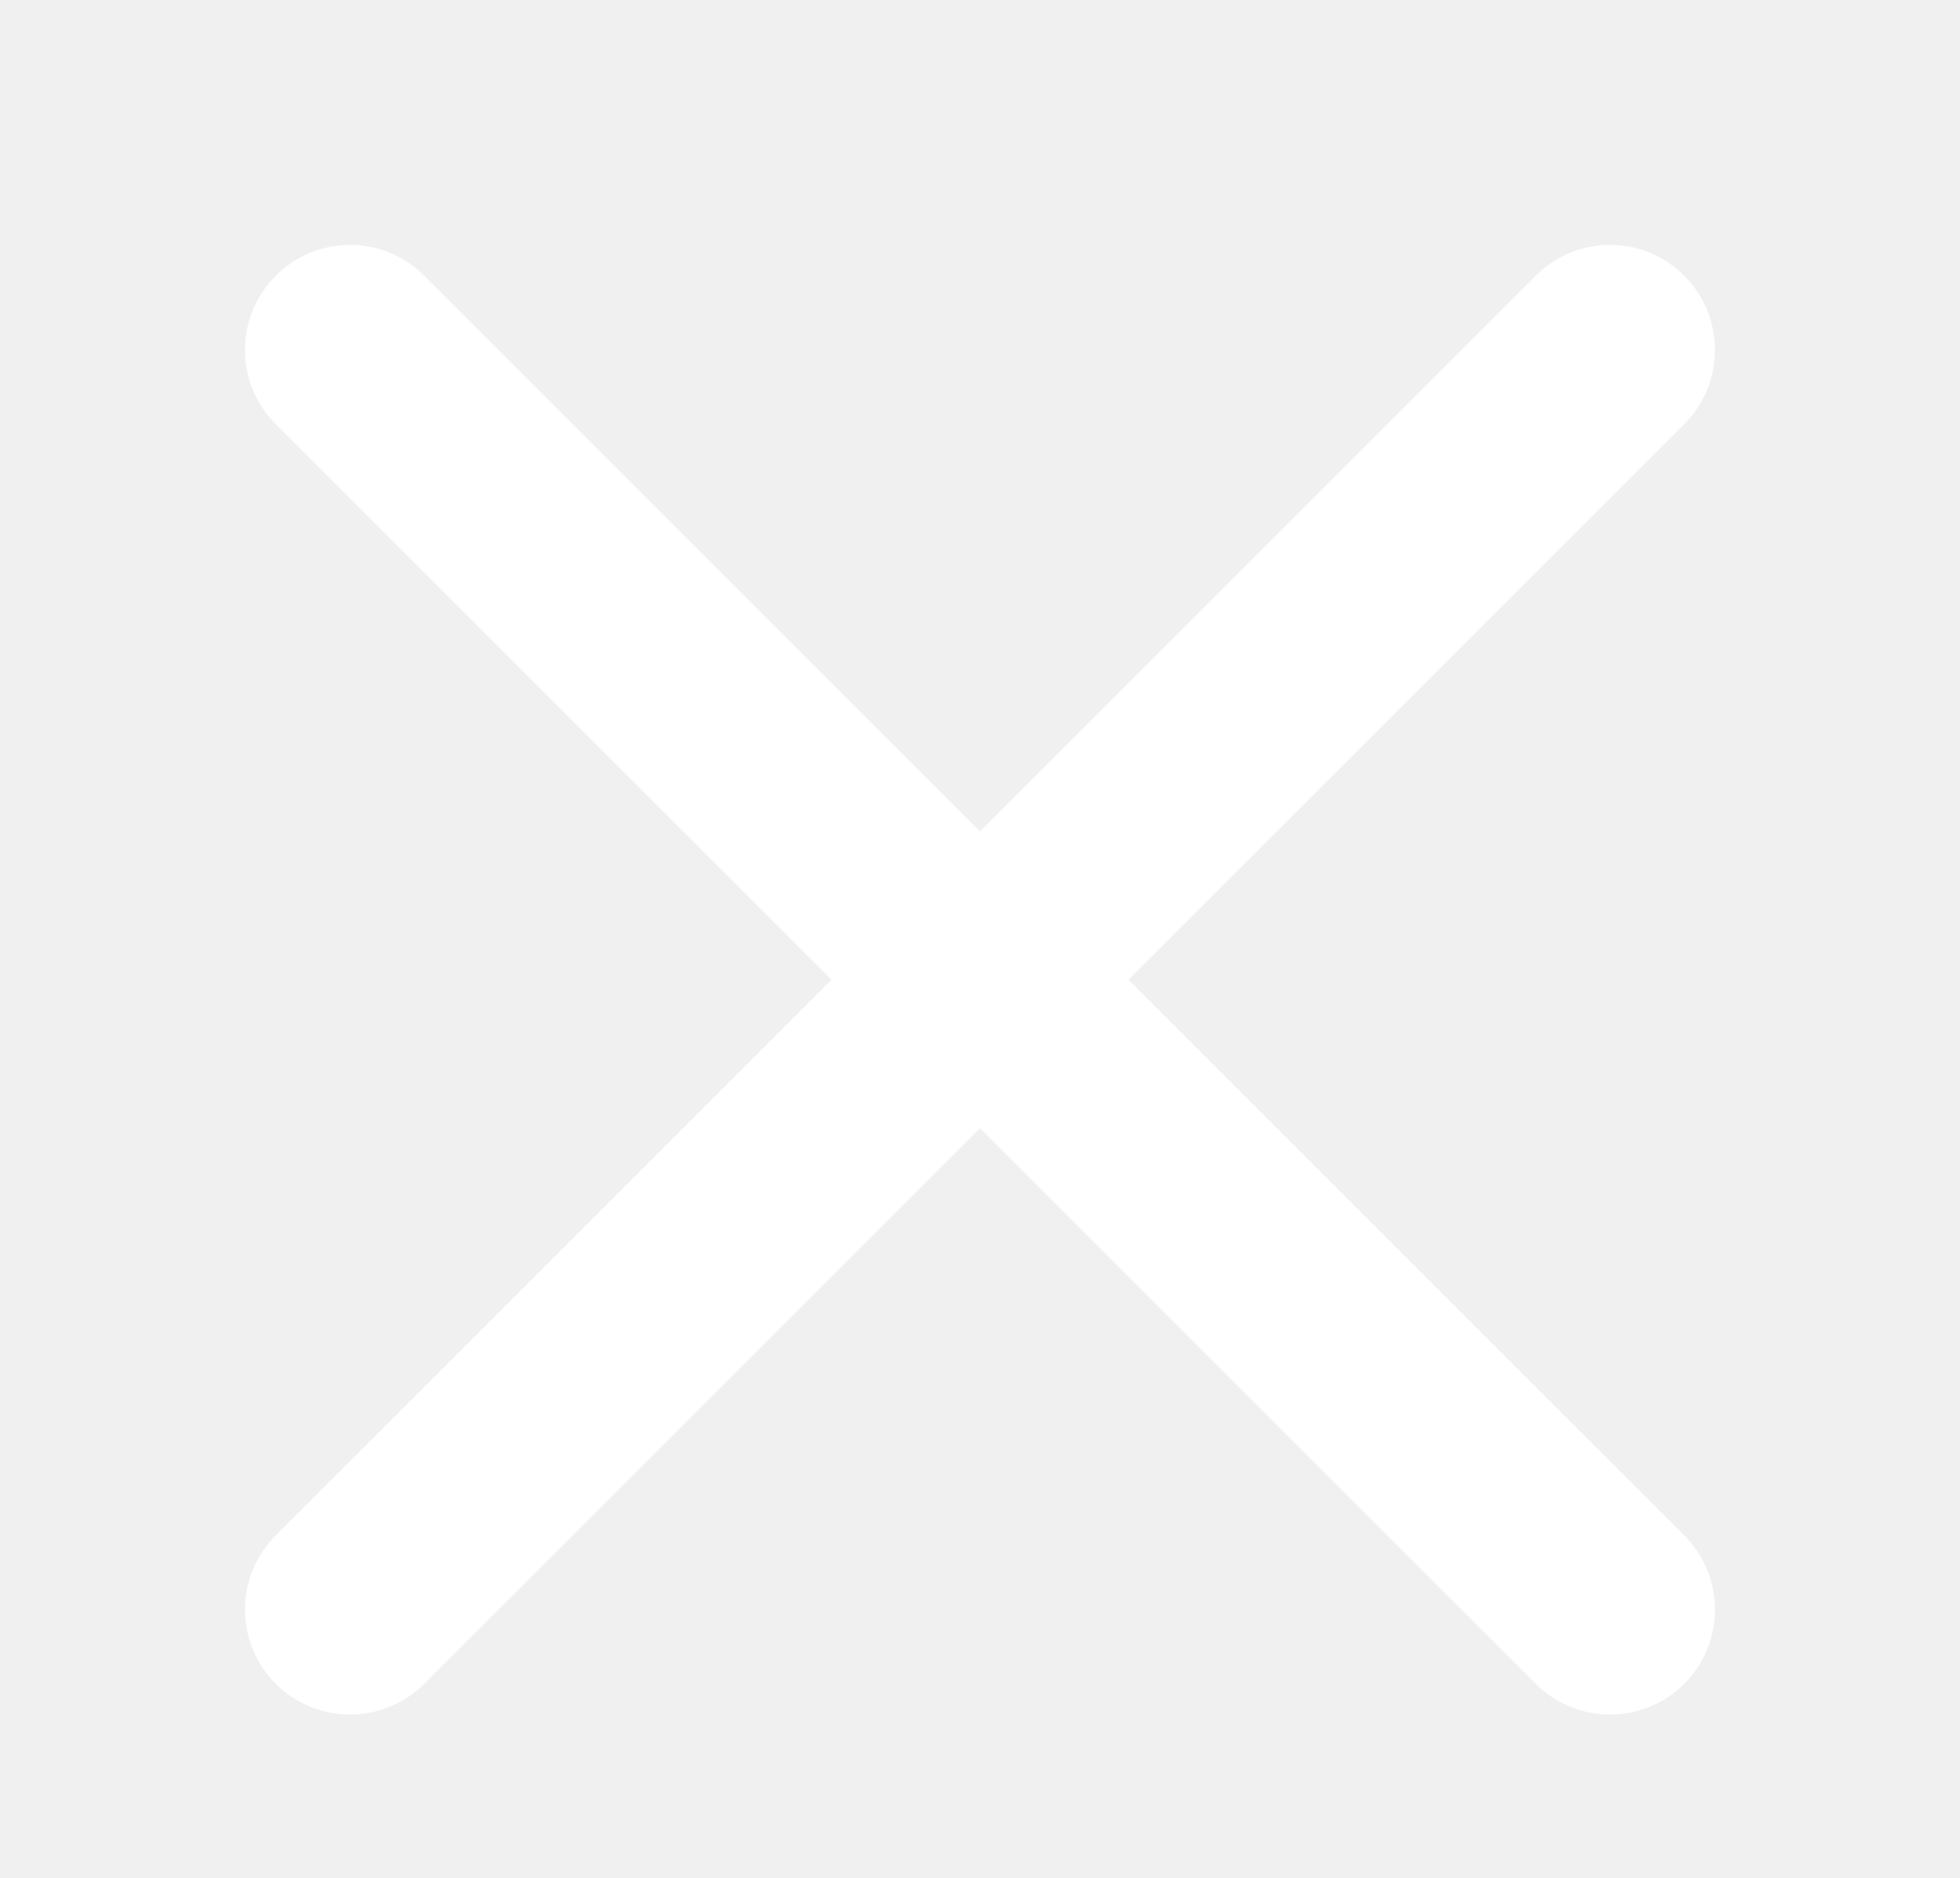
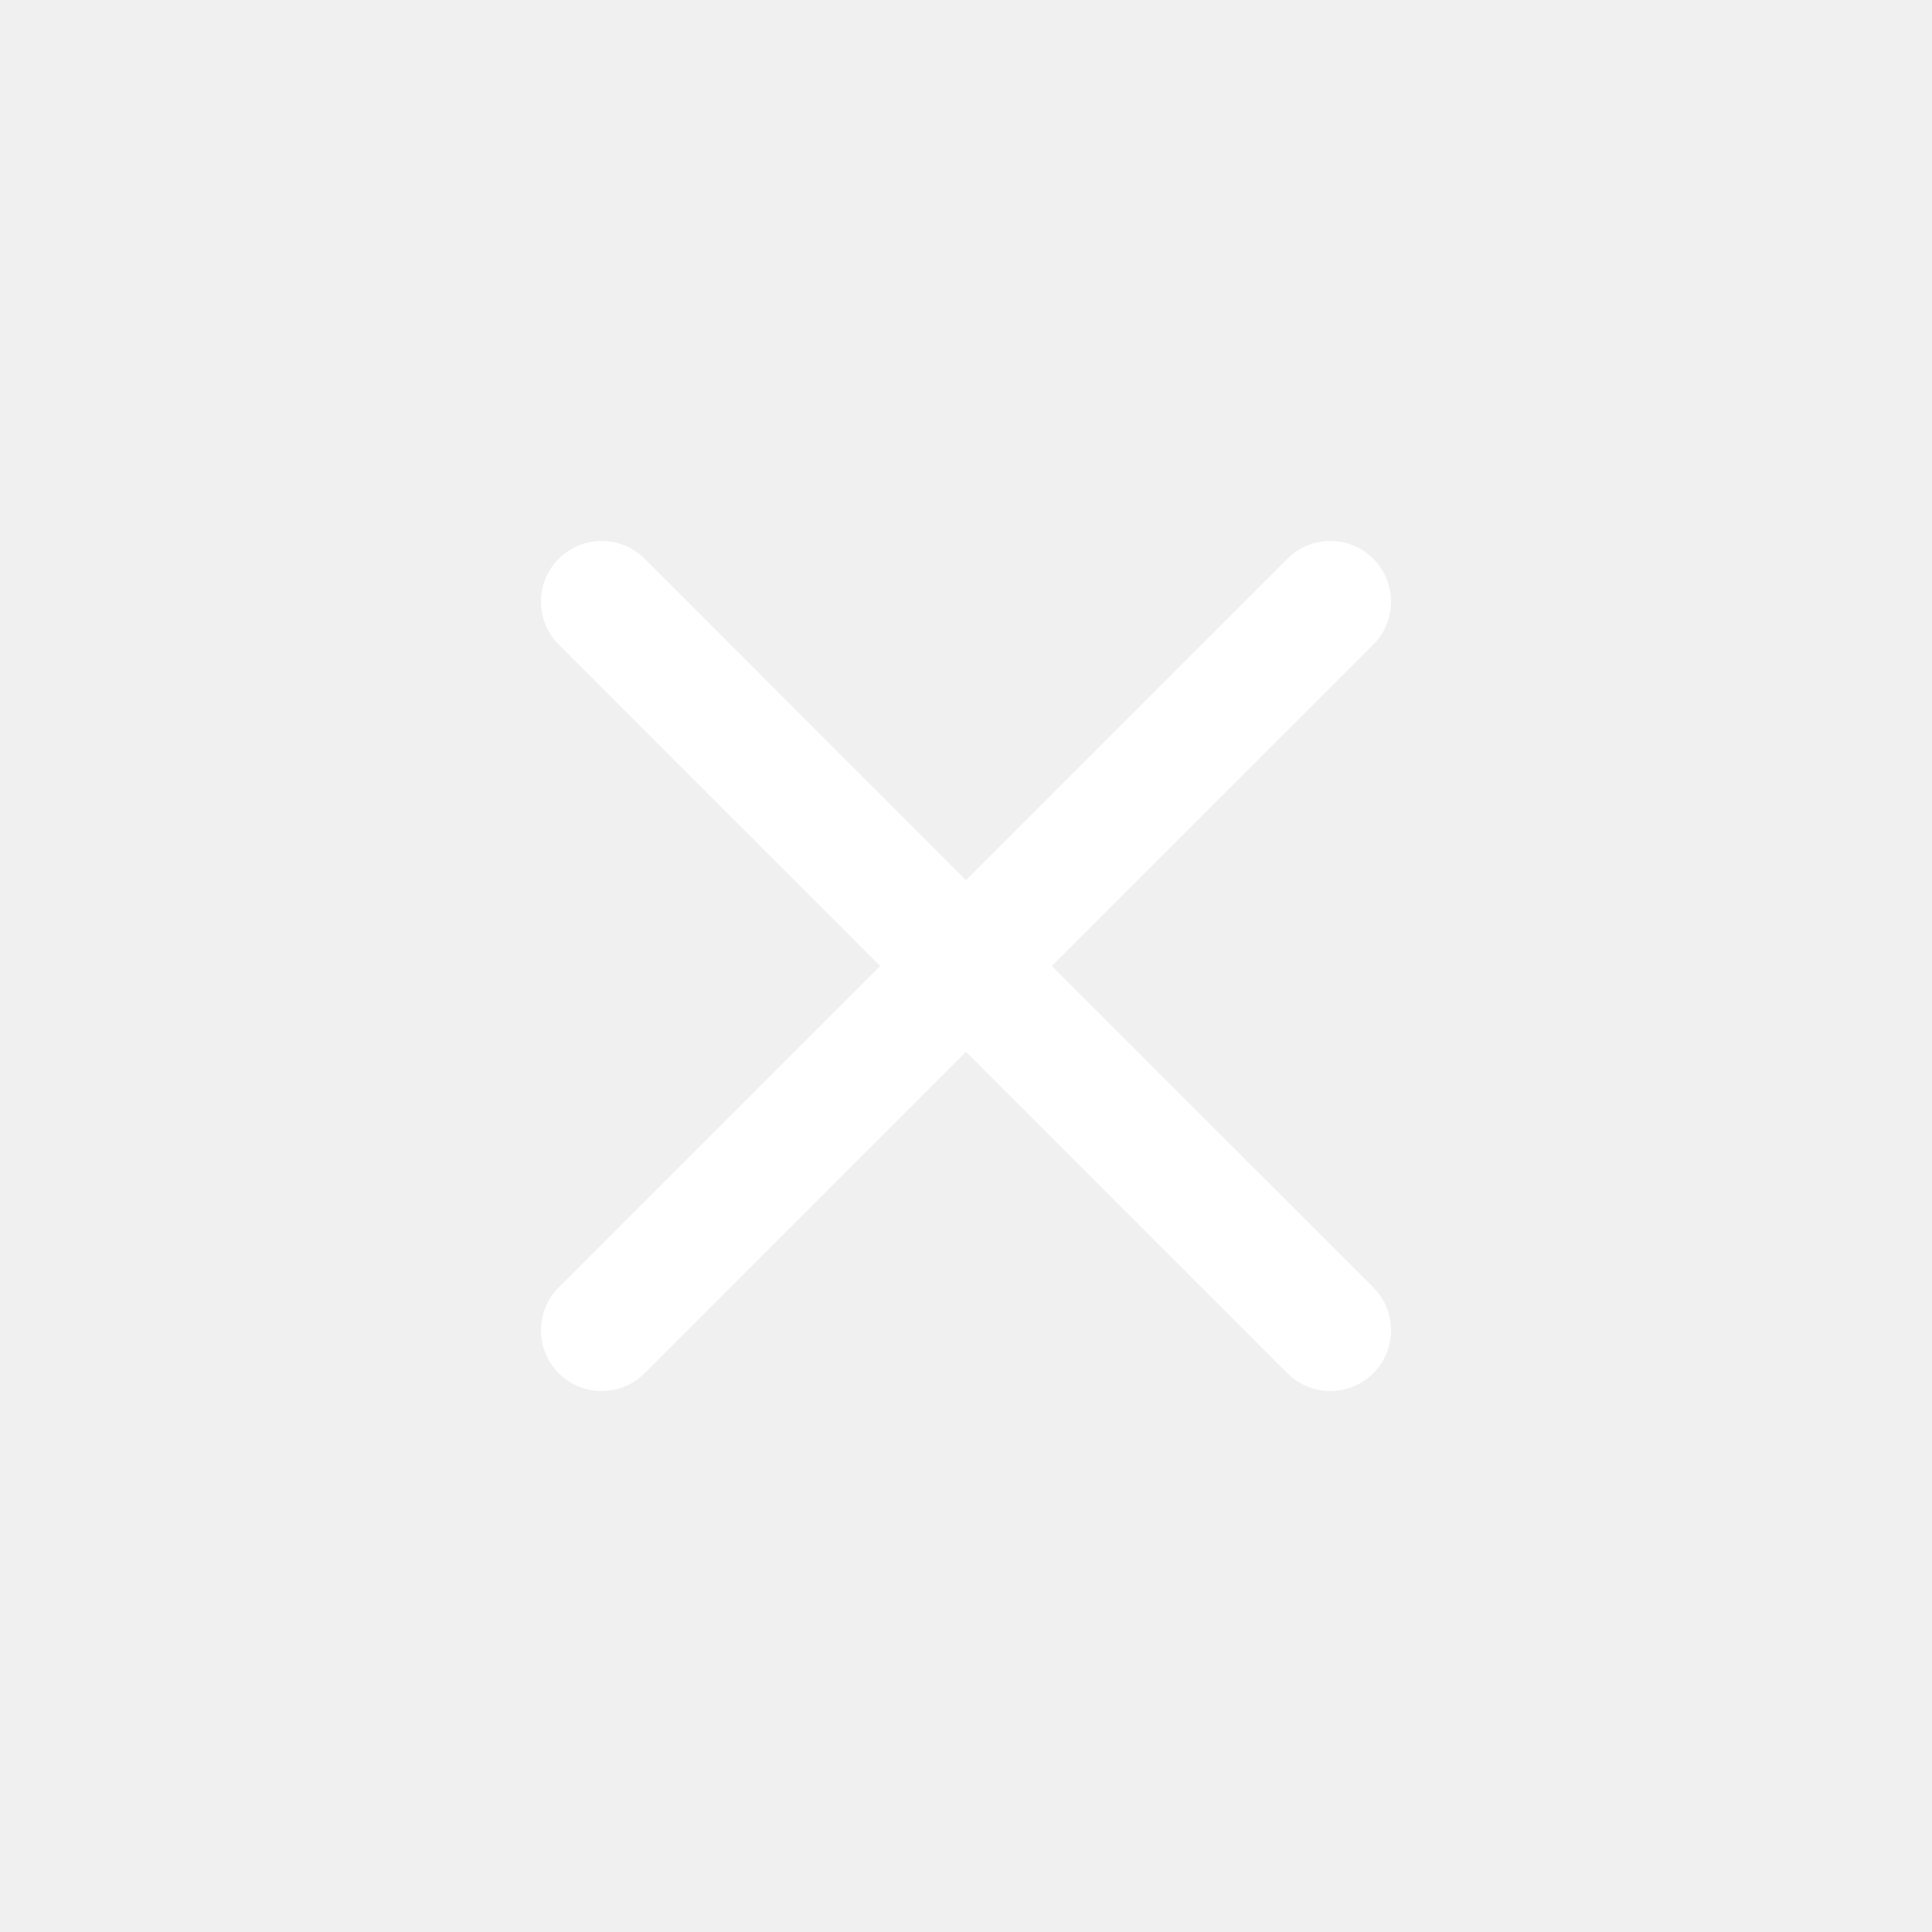
- <svg xmlns="http://www.w3.org/2000/svg" width="24" height="23" viewBox="0 0 24 23" fill="none">
-   <path d="M5.195 3.377C4.693 2.874 3.879 2.874 3.377 3.377C2.874 3.879 2.874 4.693 3.377 5.195L10.182 12L3.377 18.805C2.874 19.307 2.874 20.121 3.377 20.623C3.879 21.125 4.693 21.125 5.195 20.623L12 13.818L18.805 20.623C19.307 21.125 20.121 21.125 20.623 20.623C21.125 20.121 21.125 19.307 20.623 18.805L13.818 12L20.623 5.195C21.125 4.693 21.125 3.879 20.623 3.377C20.121 2.874 19.307 2.874 18.805 3.377L12 10.182L5.195 3.377Z" fill="white" />
+ <svg xmlns="http://www.w3.org/2000/svg" width="50" height="50" viewBox="0 0 50 50" fill="none">
+   <path d="M16.683 14.46C16.069 13.847 15.074 13.847 14.46 14.46C13.847 15.074 13.847 16.069 14.46 16.683L22.778 25L14.46 33.317C13.847 33.931 13.847 34.926 14.46 35.54C15.074 36.153 16.069 36.153 16.683 35.54L25 27.222L33.317 35.54C33.931 36.153 34.926 36.153 35.54 35.54C36.153 34.926 36.153 33.931 35.54 33.317L27.222 25L35.54 16.683C36.153 16.069 36.153 15.074 35.54 14.46C34.926 13.847 33.931 13.847 33.317 14.46L25 22.778L16.683 14.46Z" fill="white" />
</svg>
